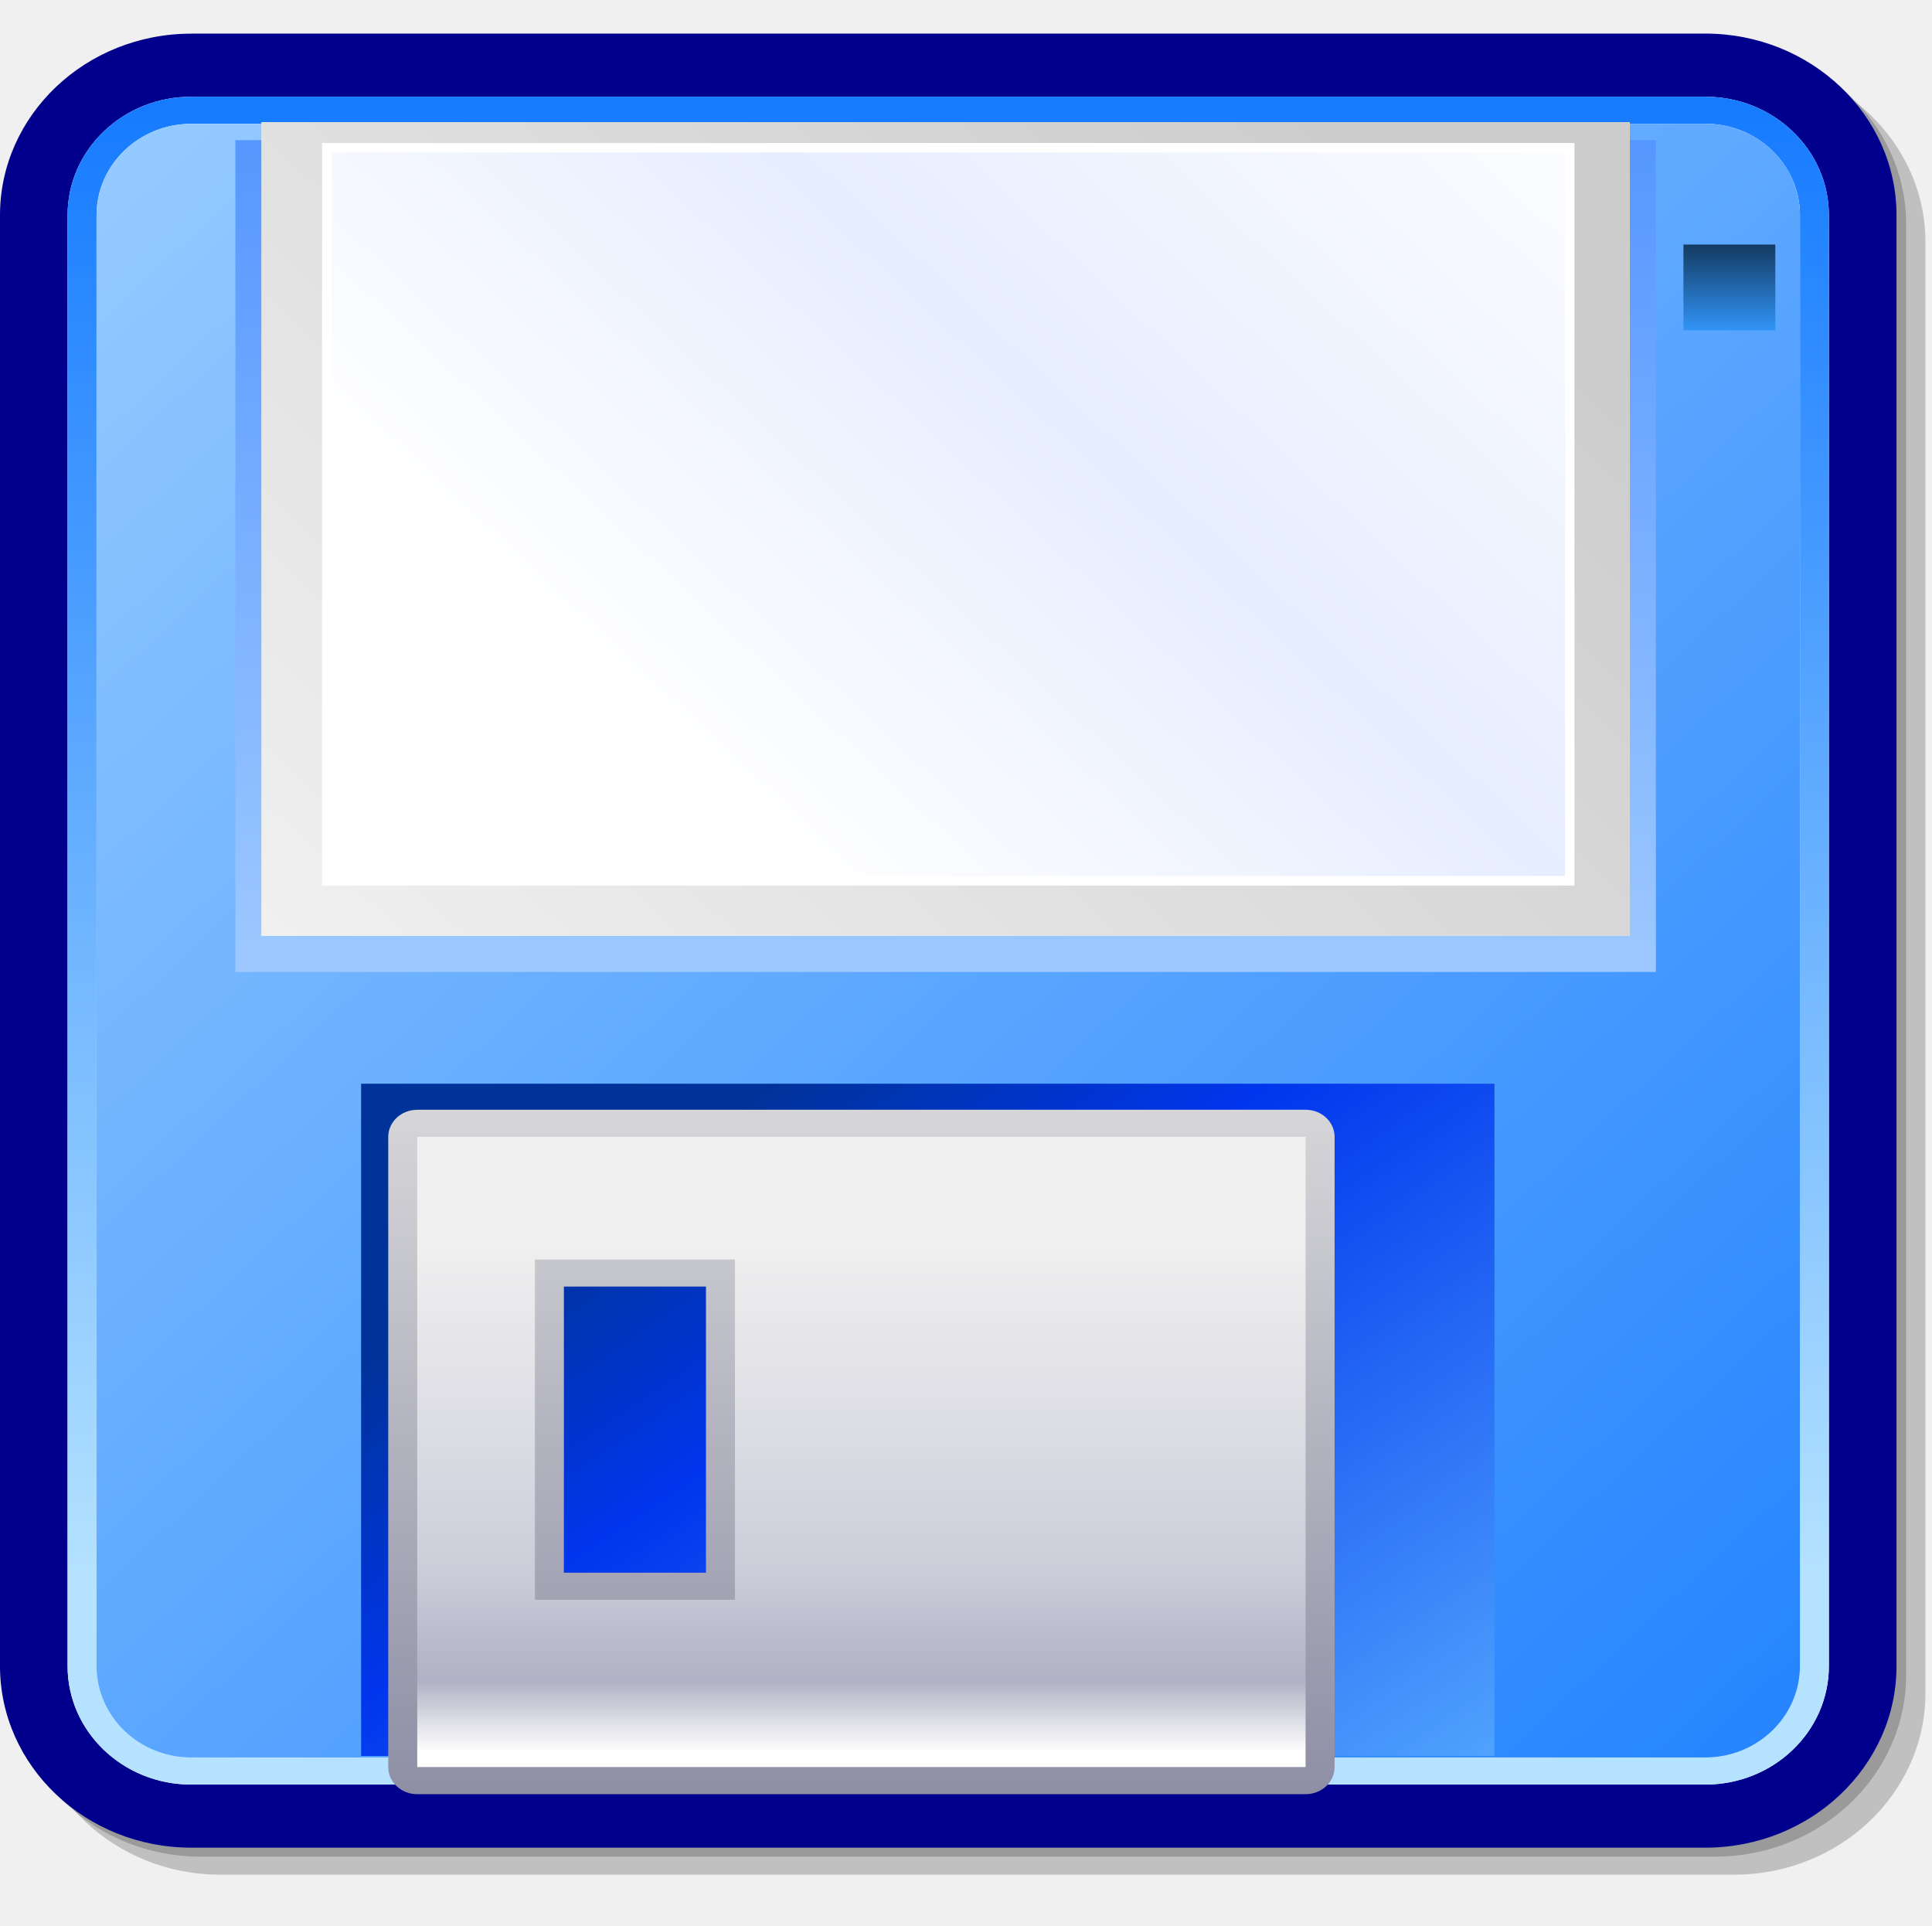
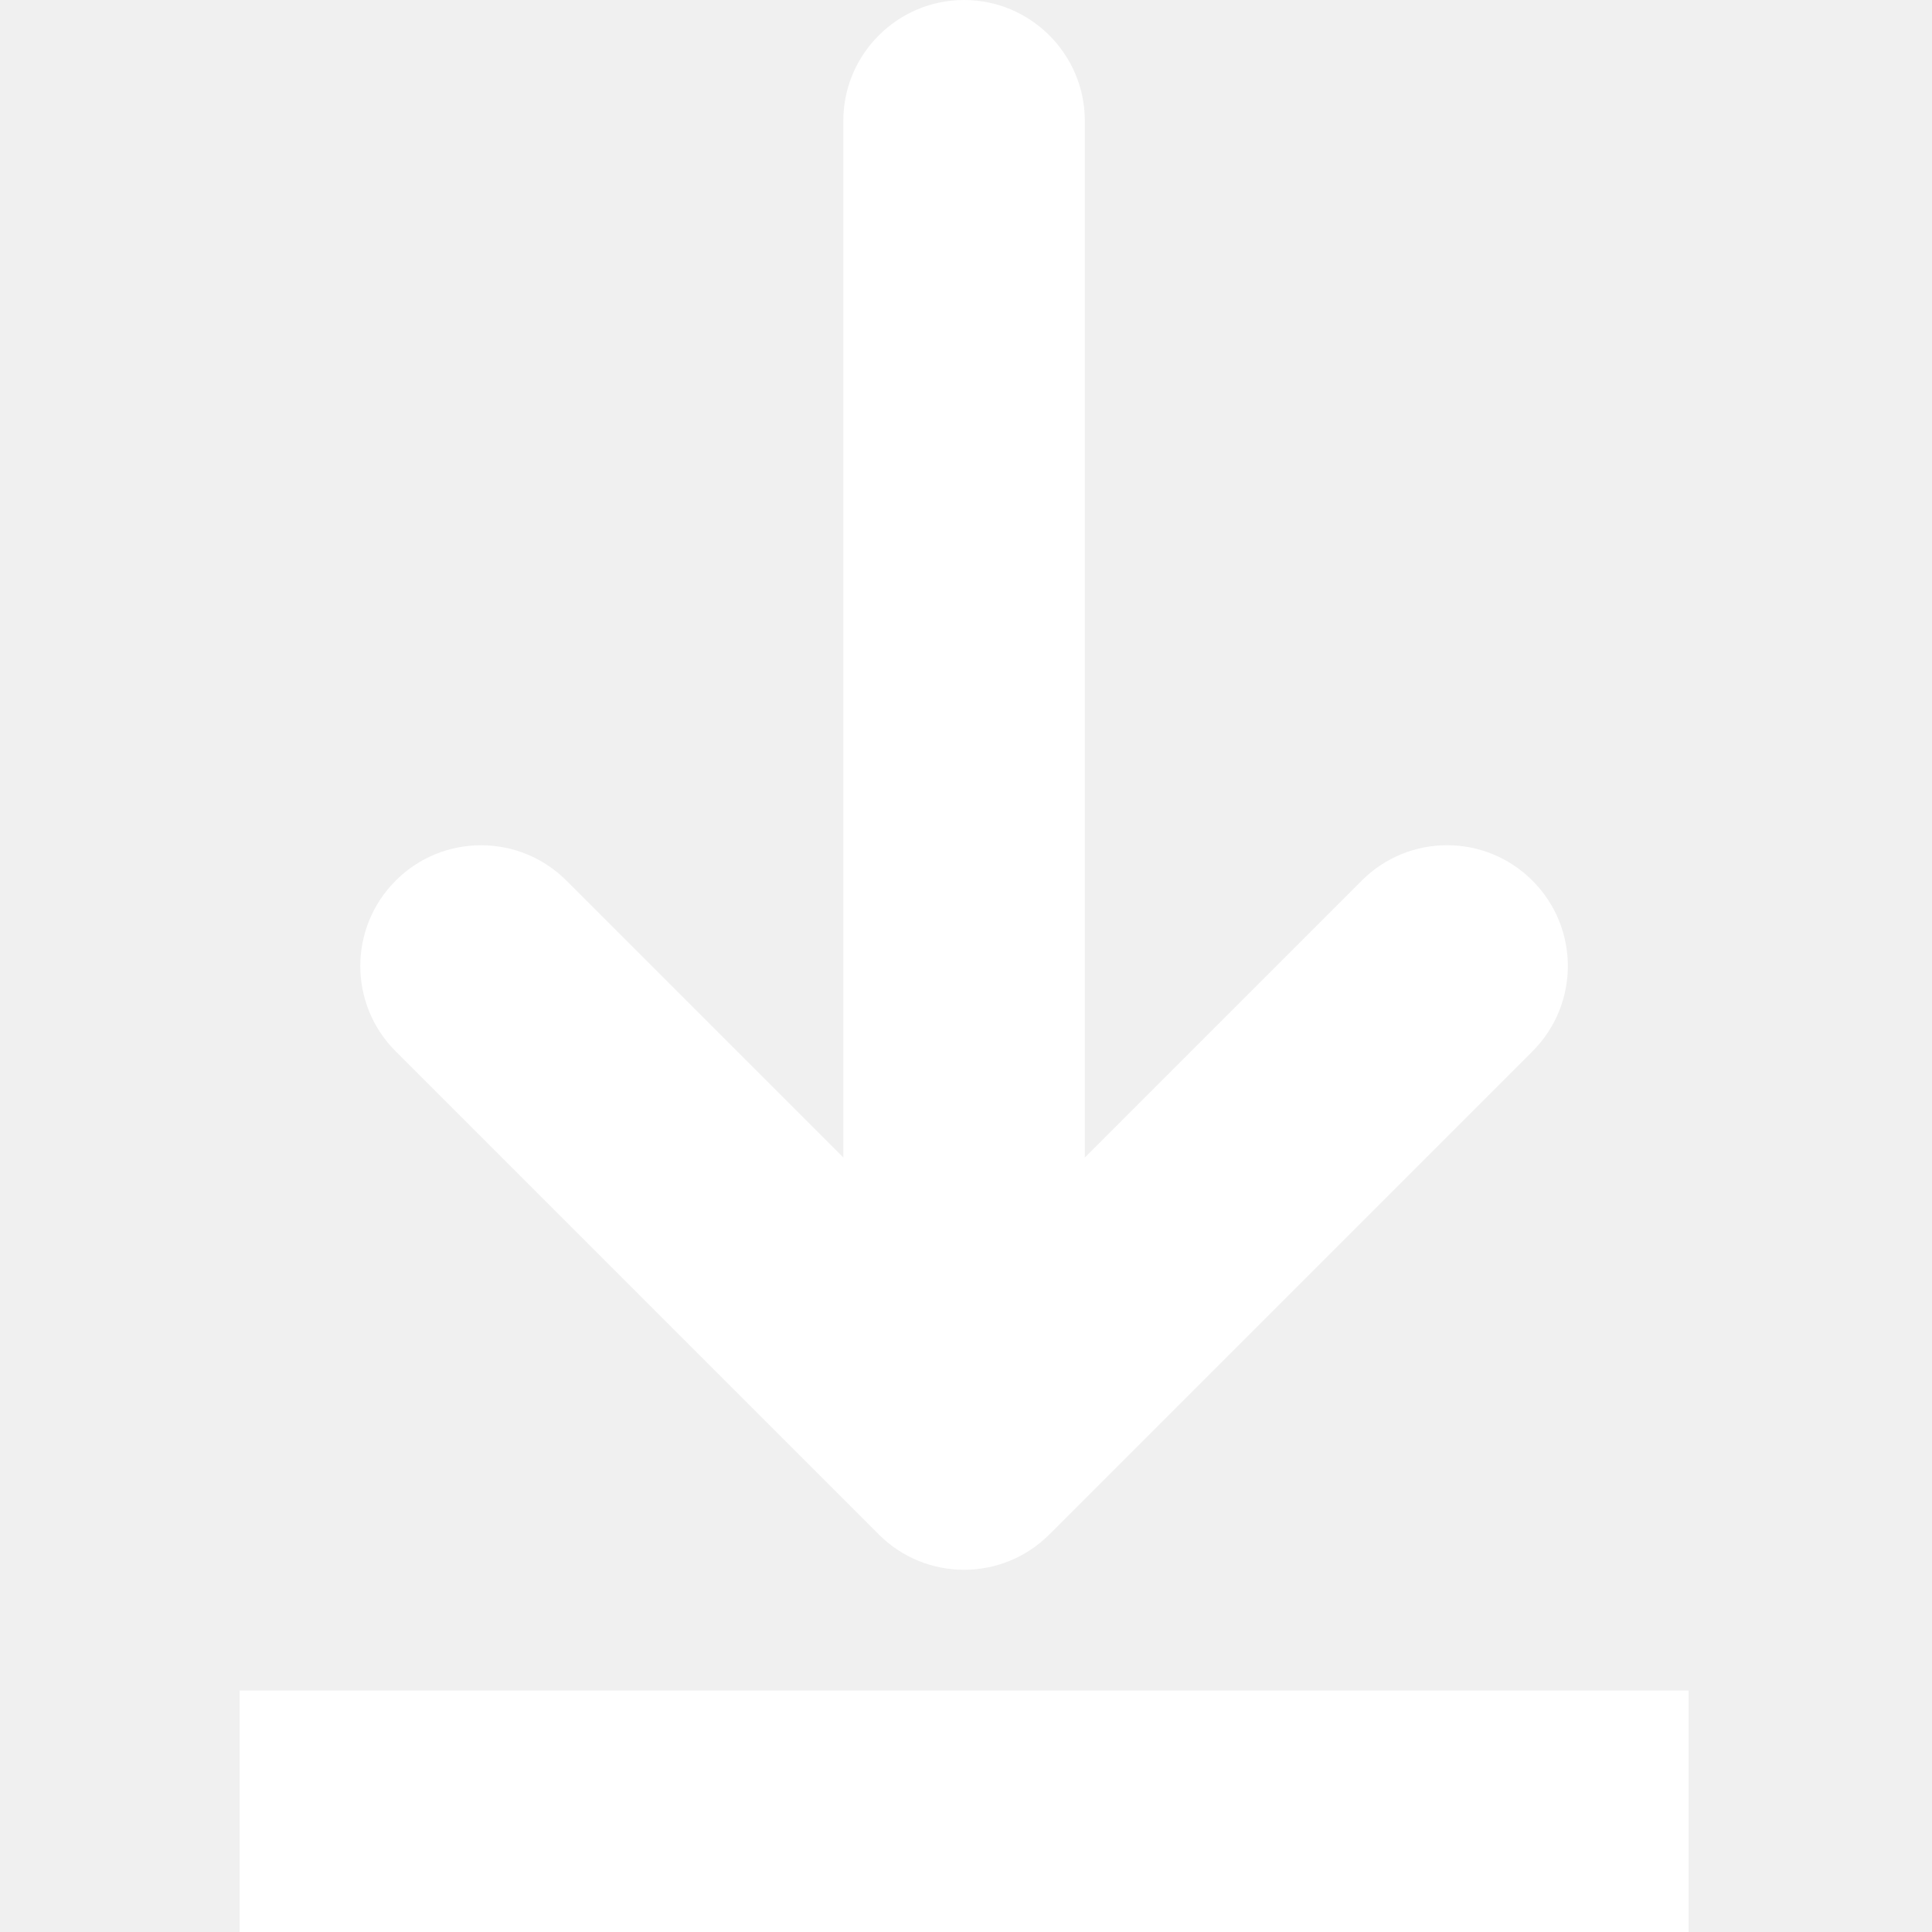
- <svg xmlns="http://www.w3.org/2000/svg" xml:space="preserve" width="64.221" height="64" overflow="visible" viewBox="0 0 48.166 48" version="1.1" id="svg27">
-   <defs id="defs27" />
-   <path d="m 5.488,1.512 c -2.628,0 -4.766,2.03 -4.766,4.526 v 36.168 c 0,2.496 2.139,4.526 4.766,4.526 H 43.236 c 2.628,0 4.766,-2.03 4.766,-4.526 V 6.038 c 0,-2.496 -2.138,-4.526 -4.766,-4.526 z" opacity="0.2" id="path1" style="stroke-width:1.241" />
-   <path d="m 5.006,1.063 c -2.628,0 -4.766,2.03 -4.766,4.526 V 41.757 c 0,2.496 2.139,4.526 4.766,4.526 H 42.755 c 2.628,0 4.766,-2.03 4.766,-4.526 V 5.589 c 0,-2.496 -2.138,-4.526 -4.766,-4.526 z" opacity="0.2" id="path2" style="stroke-width:1.241" />
-   <path fill="#00008d" d="M 4.766,0.839 C 2.138,0.839 0,2.868 0,5.365 V 41.533 c 0,2.496 2.139,4.526 4.766,4.526 H 42.515 c 2.628,0 4.766,-2.03 4.766,-4.526 V 5.363 c 0,-2.496 -2.138,-4.526 -4.766,-4.526 H 4.766 Z" id="path3" style="stroke-width:1.241" />
-   <path fill="#00008d" d="m 4.766,1.288 c -2.362,0 -4.284,1.828 -4.284,4.076 V 41.533 c 0,2.248 1.922,4.076 4.284,4.076 H 42.515 c 2.362,0 4.284,-1.828 4.284,-4.076 V 5.363 c 0,-2.248 -1.922,-4.076 -4.284,-4.076 H 4.766 Z" id="path4" style="stroke-width:1.241" />
-   <path fill="#ffffff" d="m 45.595,41.533 c 0,1.631 -1.379,2.953 -3.08,2.953 H 4.766 c -1.702,0 -3.081,-1.322 -3.081,-2.953 V 5.363 c 0,-1.631 1.379,-2.952 3.081,-2.952 H 42.515 c 1.701,0 3.08,1.322 3.08,2.952 z" id="path5" style="stroke-width:1.241" />
-   <linearGradient id="a" x1="-149.046" x2="-149.046" y1="251.144" y2="436.303" gradientTransform="matrix(0.2407373,0,0,-0.2248011,59.52054,95.67938)" gradientUnits="userSpaceOnUse">
-     <stop offset="0" stop-color="#b4e2ff" id="stop5" />
-     <stop offset="1" stop-color="#006dff" id="stop6" />
-   </linearGradient>
-   <path fill="url(#a)" d="m 45.595,41.533 c 0,1.631 -1.379,2.953 -3.08,2.953 H 4.766 c -1.702,0 -3.081,-1.322 -3.081,-2.953 V 5.363 c 0,-1.631 1.379,-2.952 3.081,-2.952 H 42.515 c 1.701,0 3.08,1.322 3.08,2.952 z" id="path6" style="fill:url(#a);stroke-width:1.241" />
-   <path fill="#ffffff" d="m 4.766,3.087 c -1.301,0 -2.359,1.021 -2.359,2.278 V 41.533 c 0,1.256 1.058,2.278 2.359,2.278 H 42.515 c 1.301,0 2.359,-1.023 2.359,-2.278 V 5.363 c 0,-1.256 -1.058,-2.278 -2.359,-2.278 H 4.766 Z" id="path7" style="stroke-width:1.241" />
-   <linearGradient id="b" x1="7.306" x2="50.773" y1="7.256" y2="50.723" gradientUnits="userSpaceOnUse" gradientTransform="matrix(1.283932,0,0,1.198939,-6.601981,-4.731764)">
-     <stop offset="0" stop-color="#94caff" id="stop7" />
-     <stop offset="1" stop-color="#006dff" id="stop8" />
-   </linearGradient>
-   <path fill="url(#b)" d="m 4.766,3.087 c -1.301,0 -2.359,1.021 -2.359,2.278 V 41.533 c 0,1.256 1.058,2.278 2.359,2.278 H 42.515 c 1.301,0 2.359,-1.023 2.359,-2.278 V 5.363 c 0,-1.256 -1.058,-2.278 -2.359,-2.278 H 4.766 Z" id="path8" style="fill:url(#b);stroke-width:1.241" />
-   <linearGradient id="c" x1="23.504" x2="23.504" y1="2.187" y2="34.437" gradientUnits="userSpaceOnUse" gradientTransform="matrix(1.283932,0,0,1.198939,-6.601981,-4.731764)">
-     <stop offset="0" stop-color="#428aff" id="stop9" />
-     <stop offset="1" stop-color="#c9e6ff" id="stop10" />
-   </linearGradient>
-   <path fill="url(#c)" d="M 40.423,3.494 H 5.868 V 24.229 H 41.282 V 3.494 Z" id="path10" style="fill:url(#c);stroke-width:1.241" />
-   <path fill="#ffffff" d="M 39.374,3.045 H 6.521 V 23.329 H 40.631 V 3.045 Z" id="path11" style="stroke-width:1.241" />
-   <linearGradient id="d" x1="-104.593" x2="-206.815" y1="411.67" y2="309.448" gradientTransform="matrix(0.2407373,0,0,-0.2248011,59.52054,95.67938)" gradientUnits="userSpaceOnUse">
-     <stop offset="0" stop-color="#ccc" id="stop11" />
-     <stop offset="1" stop-color="#f0f0f0" id="stop12" />
-   </linearGradient>
-   <path fill="url(#d)" d="M 39.374,3.045 H 6.521 V 23.329 H 40.631 V 3.045 Z" id="path12" style="fill:url(#d);stroke-width:1.241" />
-   <path fill="#ffffff" stroke="#ffffff" stroke-width="0.233" d="M 8.148,3.684 V 21.954 H 39.133 V 3.684 Z" id="path13" />
-   <linearGradient id="e" x1="34.597" x2="18.409" y1="3.597" y2="19.785" gradientUnits="userSpaceOnUse" gradientTransform="matrix(1.283932,0,0,1.198939,-6.601981,-4.731764)">
-     <stop offset="0" stop-color="#ffffff" id="stop13" />
-     <stop offset=".551" stop-color="#e6edff" id="stop14" />
-     <stop offset="1" stop-color="#ffffff" id="stop15" />
-   </linearGradient>
-   <path fill="url(#e)" stroke="#ffffff" stroke-width="0.233" d="M 8.148,3.684 V 21.954 H 39.133 V 3.684 Z" id="path15" style="fill:url(#e)" />
-   <linearGradient id="f" x1="-174.441" x2="-108.879" y1="300.091" y2="210.207" gradientTransform="matrix(0.2407373,0,0,-0.2248011,59.52054,95.67938)" gradientUnits="userSpaceOnUse">
-     <stop offset="0" stop-color="#039" id="stop16" />
-     <stop offset=".27" stop-color="#0035ed" id="stop17" />
-     <stop offset="1" stop-color="#57adff" id="stop18" />
-   </linearGradient>
-   <path fill="url(#f)" d="M 9.003,27.015 H 37.258 V 43.774 H 9.003 Z" id="path18" style="fill:url(#f);stroke-width:1.241" />
-   <linearGradient id="g" x1="21.869" x2="21.869" y1="25.188" y2="44.625" gradientUnits="userSpaceOnUse" gradientTransform="matrix(1.283932,0,0,1.198939,-6.601981,-4.731764)">
-     <stop offset="0" stop-color="#dfdfdf" id="stop19" />
-     <stop offset="1" stop-color="#7d7d99" id="stop20" />
-   </linearGradient>
-   <path fill="url(#g)" d="m 10.402,27.665 c -0.399,0 -0.723,0.302 -0.723,0.675 v 15.711 c 0,0.374 0.324,0.675 0.723,0.675 h 22.147 c 0.399,0 0.723,-0.301 0.723,-0.675 V 28.339 c 0,-0.373 -0.324,-0.675 -0.723,-0.675 H 10.402 Z m 7.198,4.407 v 7.132 h -3.542 v -7.132 z" id="path20" style="fill:url(#g);stroke-width:1.241" />
-   <linearGradient id="h" x1="-158.034" x2="-158.034" y1="288.068" y2="231.322" gradientTransform="matrix(0.2407373,0,0,-0.2248011,59.52054,95.67938)" gradientUnits="userSpaceOnUse">
-     <stop offset="0" stop-color="#f0f0f0" id="stop21" />
-     <stop offset=".635" stop-color="#cecedb" id="stop22" />
-     <stop offset=".86" stop-color="#b1b1c5" id="stop23" />
-     <stop offset="1" stop-color="#ffffff" id="stop24" />
-   </linearGradient>
-   <path fill="url(#h)" d="M 10.402,28.339 V 44.049 H 32.549 V 28.339 Z M 18.323,39.88 H 13.336 V 31.398 H 18.323 Z" id="path24" style="fill:url(#h);stroke-width:1.241" />
-   <linearGradient id="i" x1="-68.149" x2="-68.149" y1="388.456" y2="404.669" gradientTransform="matrix(0.2407373,0,0,-0.2248011,59.52054,95.67938)" gradientUnits="userSpaceOnUse">
-     <stop offset="0" stop-color="#39f" id="stop25" />
-     <stop offset="1" id="stop26" />
-   </linearGradient>
-   <path fill="url(#i)" d="m 41.969,6.096 h 2.291 v 2.14 h -2.291 z" id="path26" style="fill:url(#i);stroke-width:1.241" />
-   <path fill="none" d="M 0.166,48 V 0 H 48.166 v 48" id="path27" />
+ <svg xmlns="http://www.w3.org/2000/svg" height="16px" viewBox="0 0 16 16" width="16px">
+   <path d="m 7.984 0 c -0.551 0 -1 0.449 -1 1 v 8.586 l -2.293 -2.293 c -0.188 -0.188 -0.441 -0.293 -0.707 -0.293 s -0.52 0.105 -0.707 0.293 c -0.391 0.391 -0.391 1.023 0 1.414 l 4 4 c 0.391 0.391 1.023 0.391 1.414 0 l 4 -4 c 0.391 -0.391 0.391 -1.023 0 -1.414 s -1.023 -0.391 -1.414 0 l -2.293 2.293 v -8.586 c 0 -0.551 -0.449 -1 -1 -1 z m -6 14 v 2 h 12 v -2 z m 0 0" fill="#fff" />
</svg>
